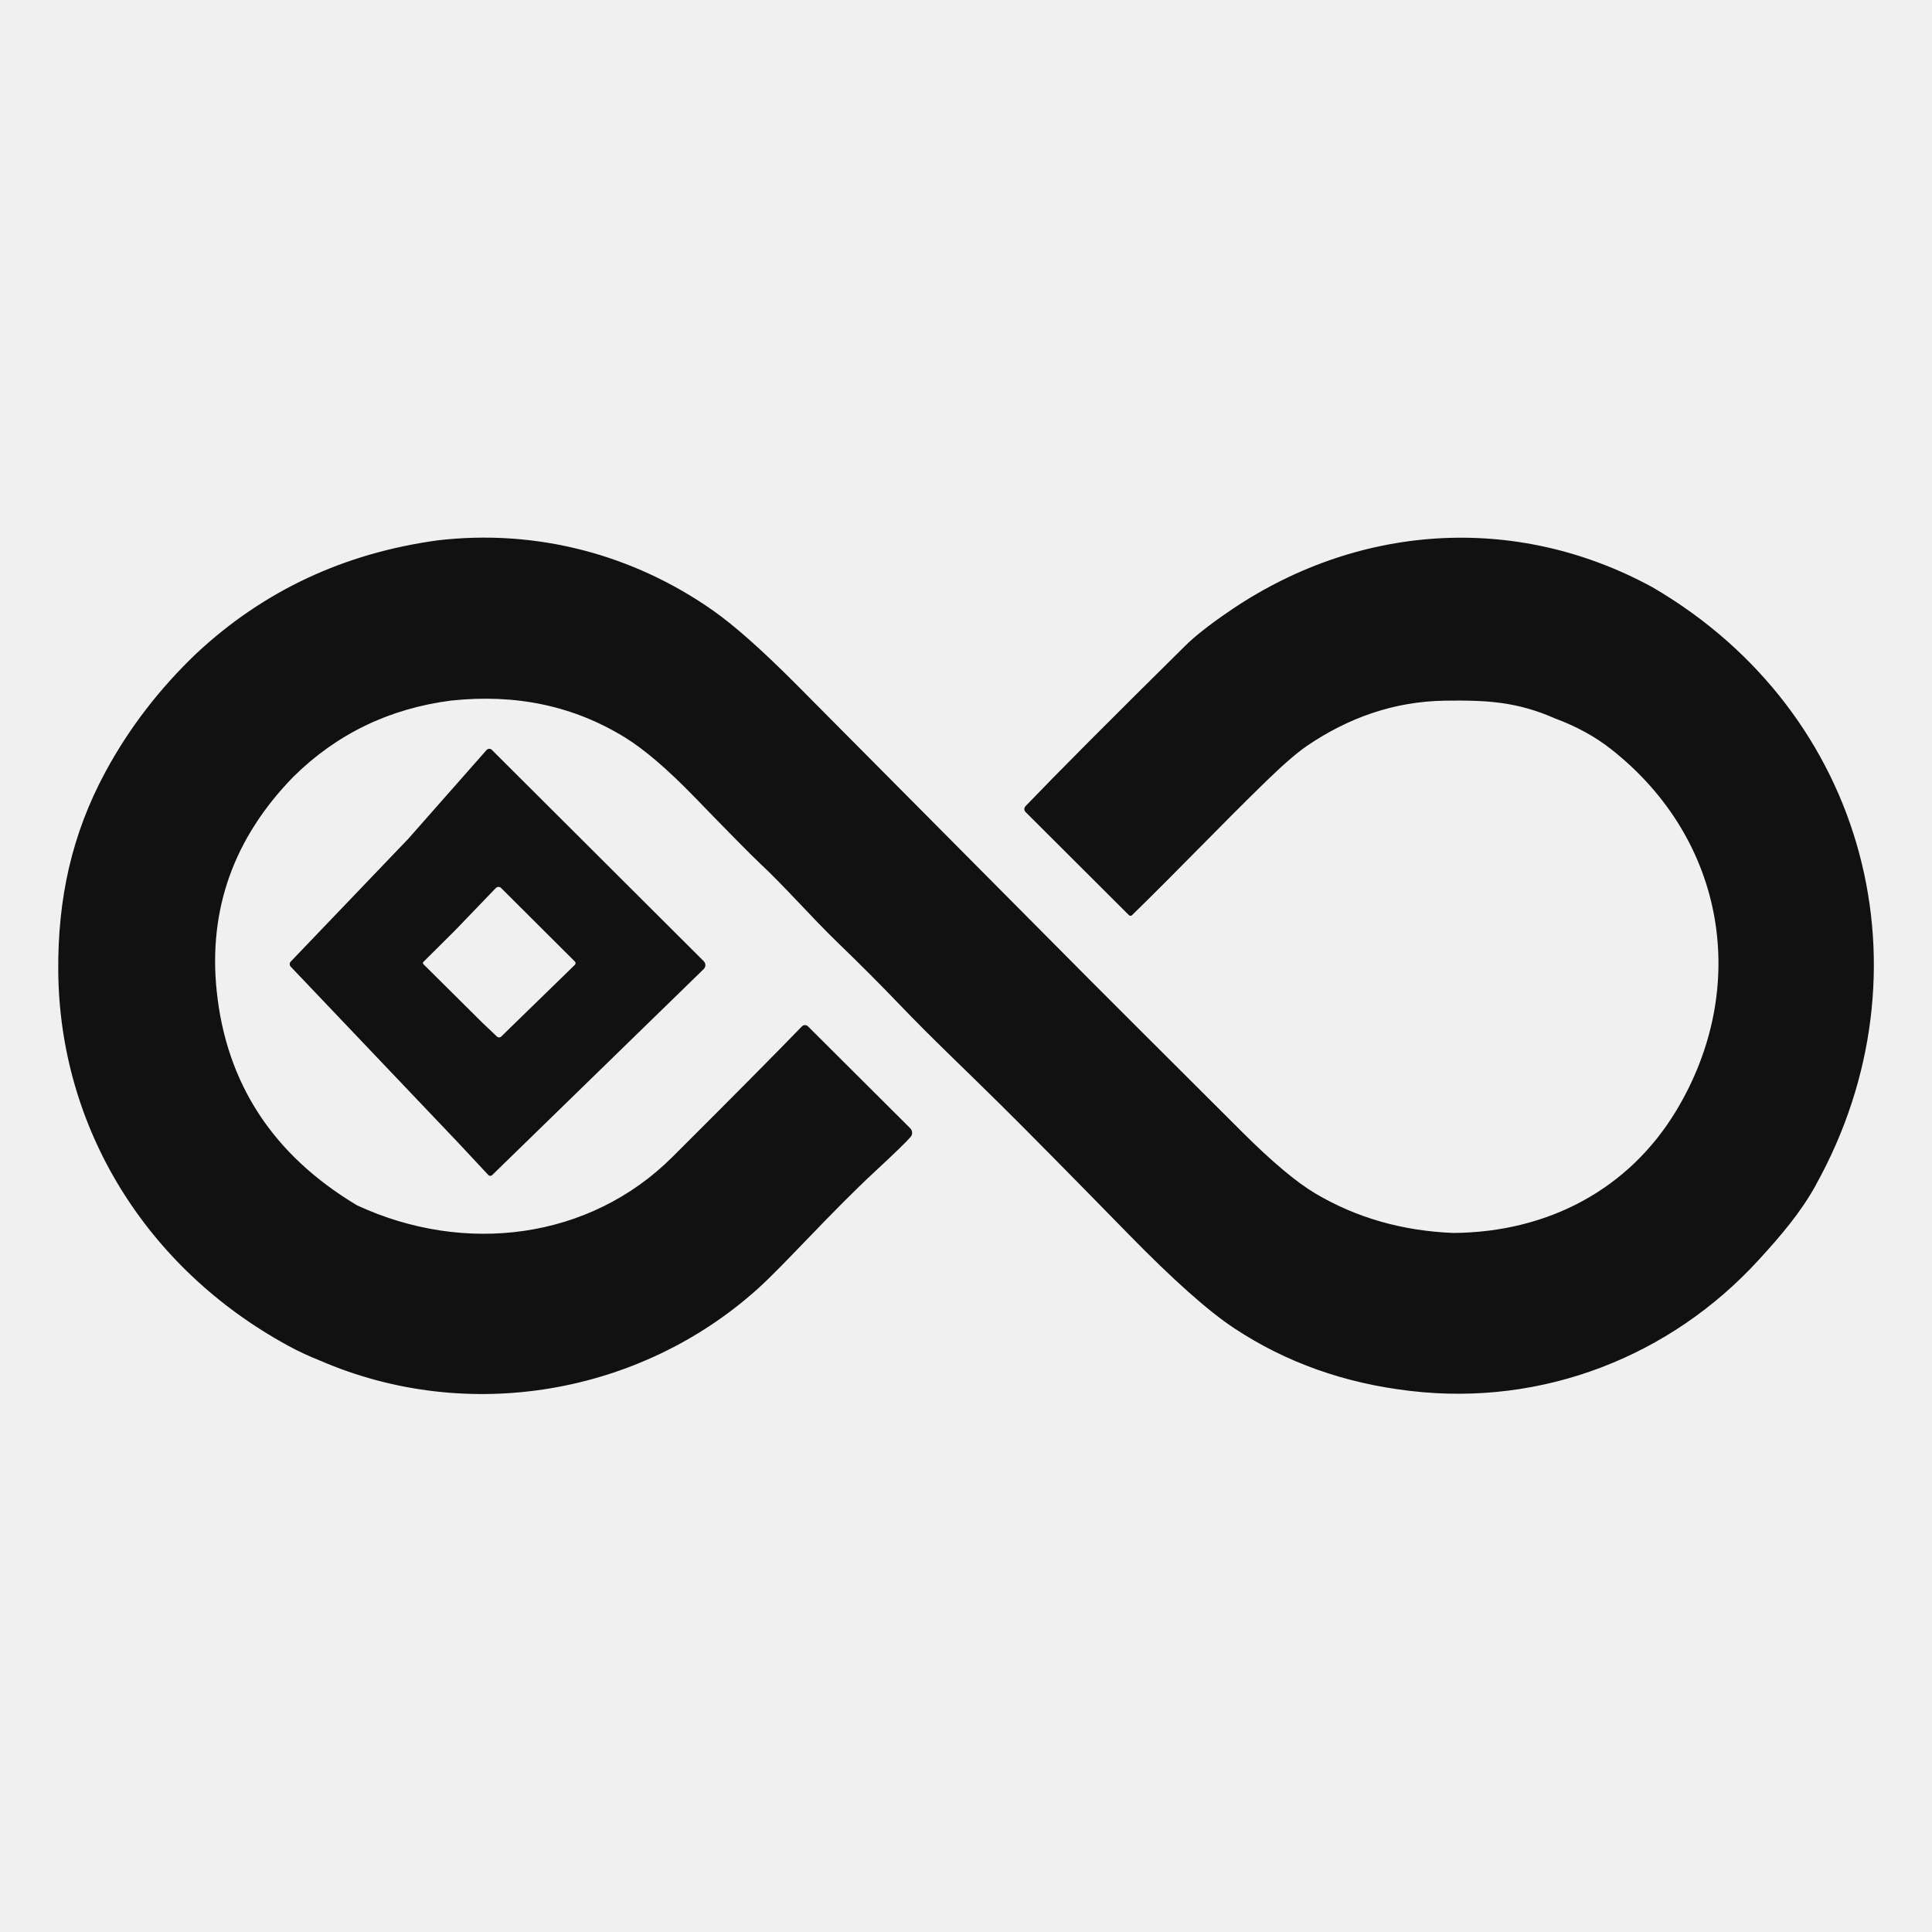
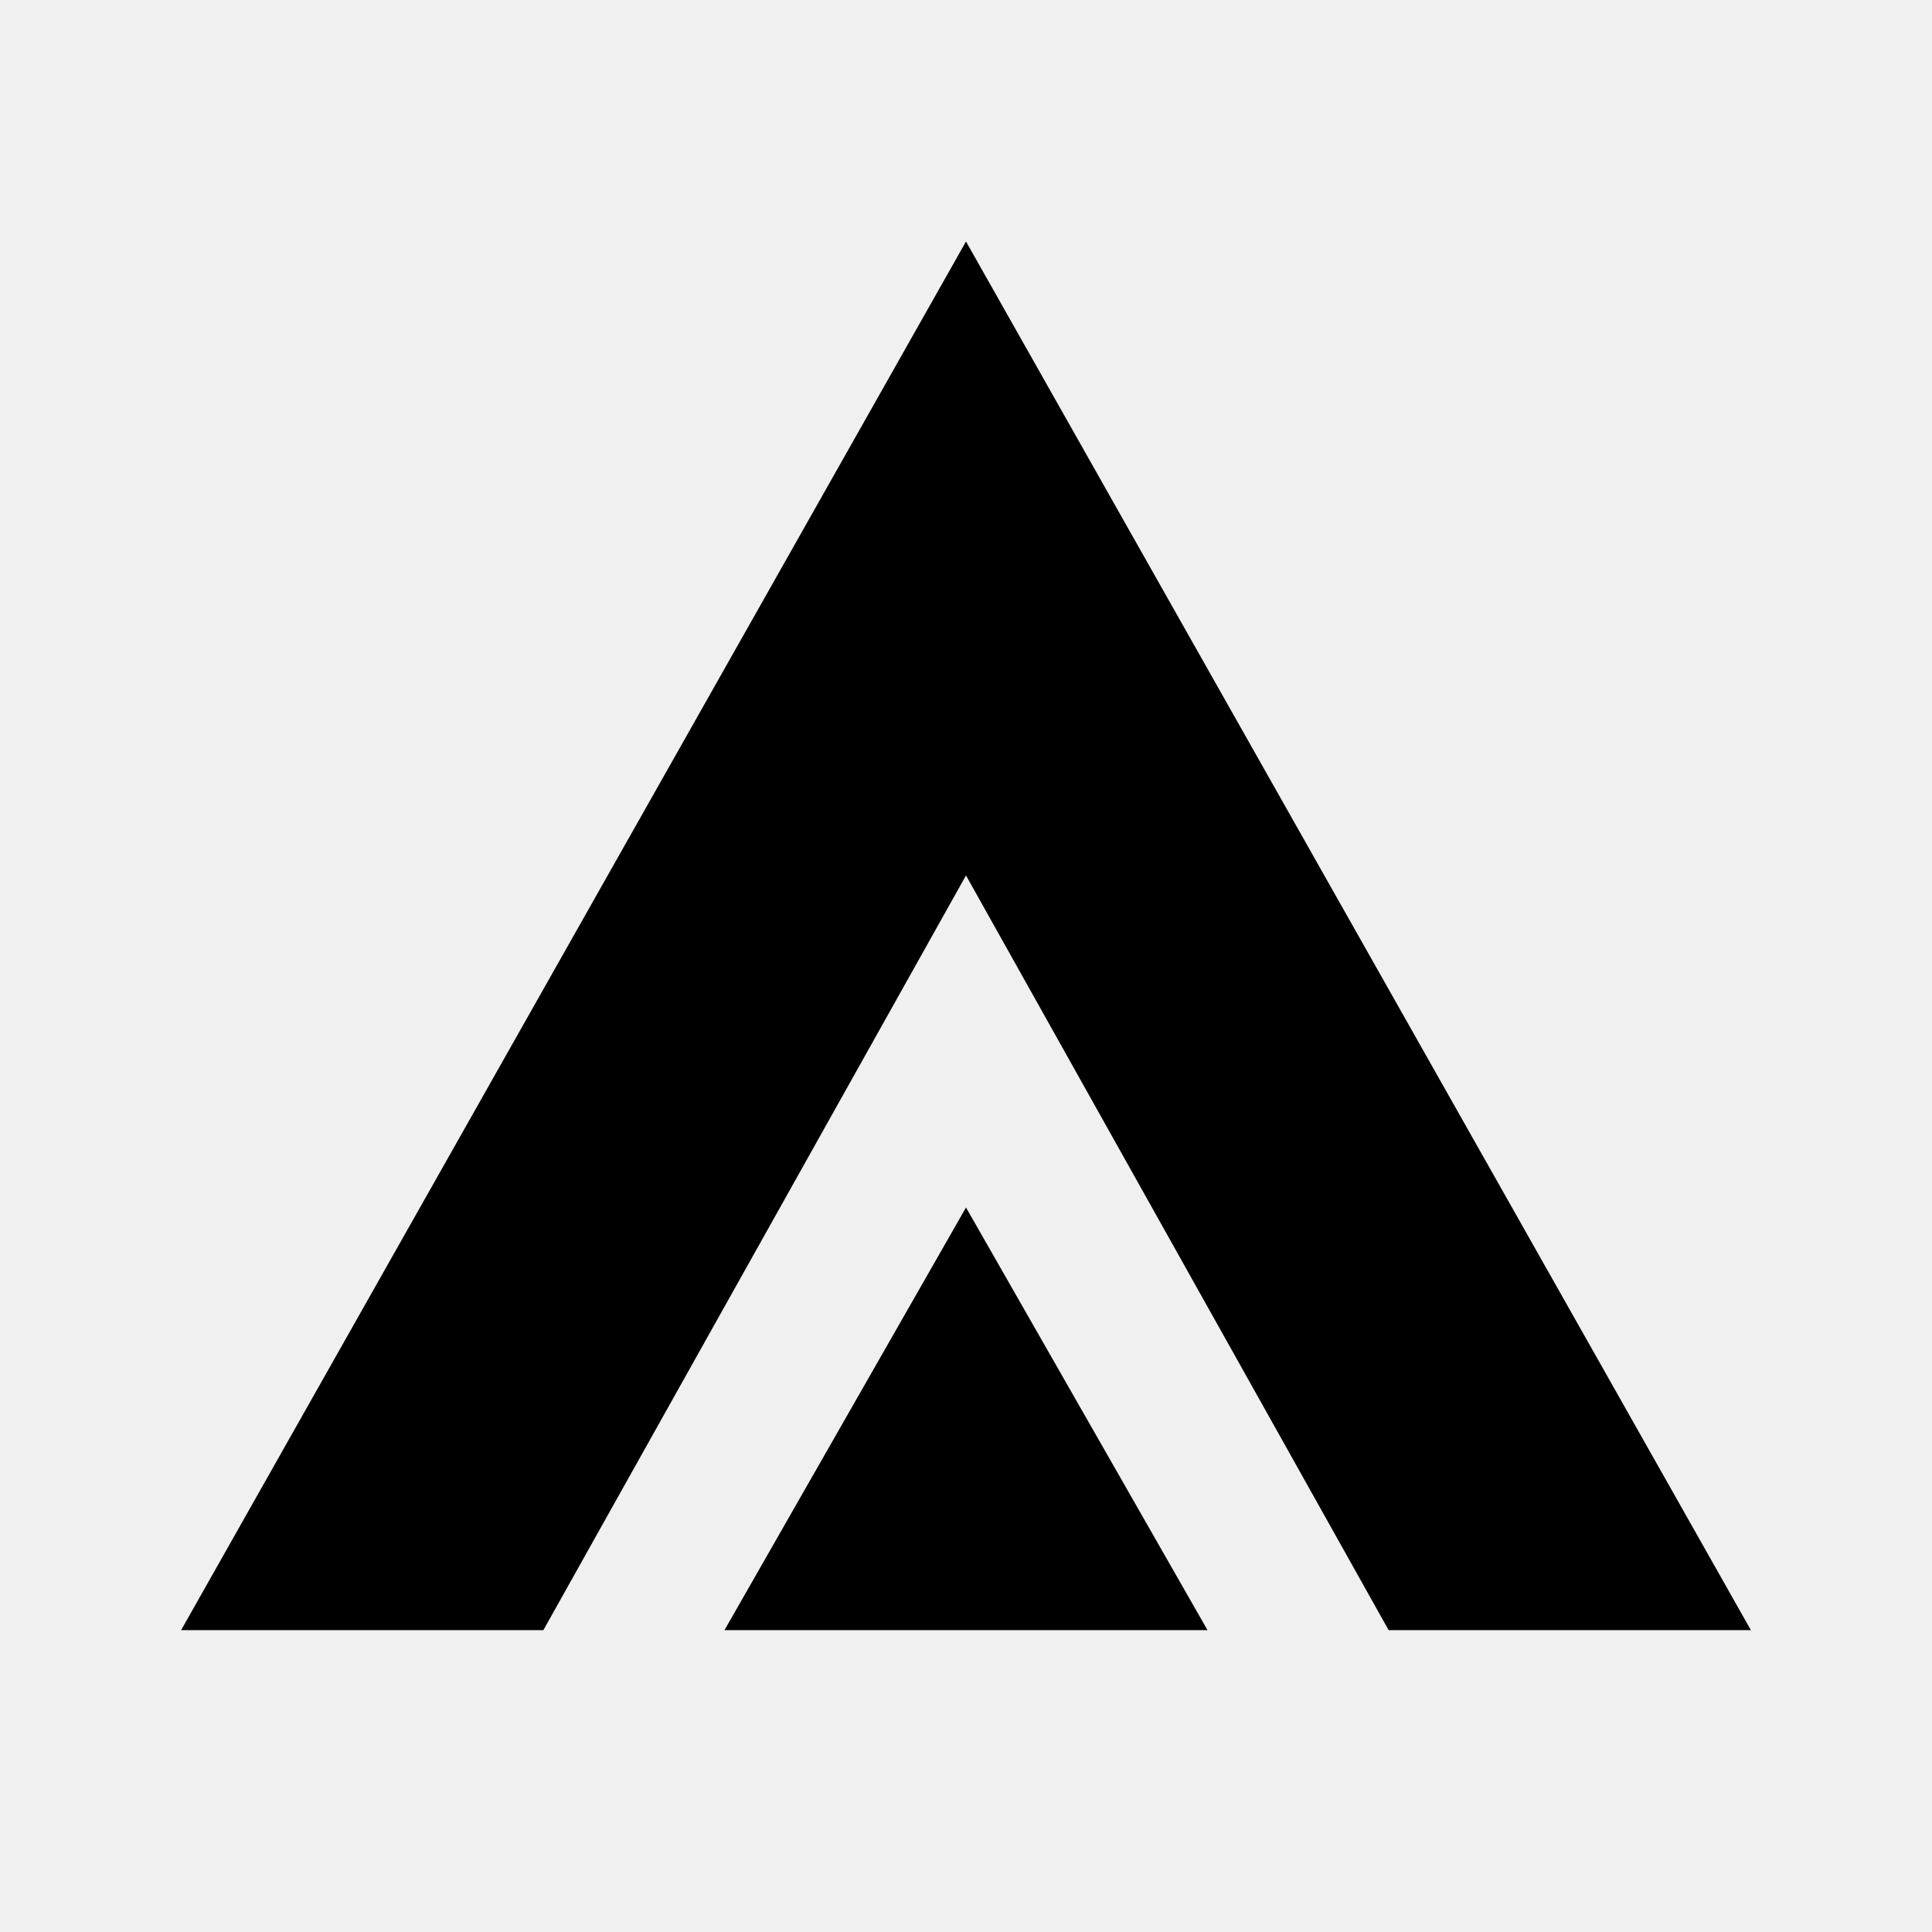
- <svg xmlns="http://www.w3.org/2000/svg" viewBox="0 0 400 400" role="img" aria-label="VOZEB PRO logo">
-   <style>
-     .mark {
-       fill: #111111;
-     }
- 
-     @media (prefers-color-scheme: dark) {
-       .mark {
-         fill: #ffffff;
-       }
-     }
-   </style>
-   <path class="mark" d="M375.99,245.3c-3.22,5.81-7.3,10.56-11.96,15.65-18.15,19.8-44.49,30.27-72.01,27.03-13.59-1.57-25.74-5.88-36.47-12.97-5.39-3.55-12.68-10.05-21.91-19.49-11.46-11.72-20.24-20.62-26.35-26.68-7.42-7.36-14.04-13.54-21.09-20.9-3.93-4.1-8.09-8.27-12.48-12.51-6.02-5.81-11.17-11.84-16.62-16.91-1.34-1.25-5.81-5.76-13.36-13.55-5.52-5.69-10.28-9.77-14.27-12.24-10.61-6.57-22.64-9.13-36.1-7.68-12.77,1.65-23.66,6.91-32.65,15.79-12.33,12.66-17.62,27.46-15.85,44.39,2.01,19.16,11.69,33.93,29.03,44.31,22.26,10.34,48.15,7.14,65.35-10.03,12.66-12.63,21.58-21.63,26.77-27,.34-.36.93-.36,1.27-.01l21.16,21.09c.5.5.53,1.27.08,1.8-.78.93-3.2,3.28-7.27,7.06-9.12,8.43-18.86,19.42-24.39,24.39-24.3,21.86-60.01,28.13-90.63,14.85-2.3-.91-4.52-1.94-6.65-3.11-29.41-16.05-47.29-45.15-47.53-77.6-.1-14.64,2.65-28.07,9.87-41.36,4.89-8.99,11.15-17.11,18.77-24.37,13.86-12.92,30.49-20.71,49.86-23.37,20.52-2.42,40.58,2.93,57.1,14.55,4.42,3.11,10.06,8.12,16.95,15.02.41.4,20.67,20.8,60.8,61.2,3.2,3.22,13.81,13.82,31.86,31.81,6.13,6.11,11.15,10.32,15.07,12.64,8.49,5.03,18.02,7.75,28.55,8.17,19.68-.14,36.36-9.1,46.12-25.26,15.34-25.4,10.4-56.12-13.42-74.88-3.3-2.6-7.17-4.73-11.62-6.38-8.02-3.53-14.32-3.81-22.94-3.68-10.41.17-19.86,3.53-28.4,9.33-2.07,1.41-4.89,3.85-8.47,7.32-9.3,9.05-18.06,18.27-27.79,27.76-.17.17-.46.17-.63,0l-21.4-21.35c-.34-.33-.35-.87-.01-1.23,6.53-6.81,17.55-17.88,33.08-33.22,1.93-1.91,4.81-4.19,8.66-6.84,26.54-18.37,59.54-20.82,88.09-5.24,44.68,26.07,58.16,79.81,33.83,123.66ZM101.84,155.26l43.86,43.74c.46.46.45,1.19-.01,1.64l-43.78,42.64c-.23.23-.6.22-.81-.01l-6.35-6.8-34.55-36.32c-.29-.3-.29-.77,0-1.07l24.36-25.45,16.17-18.34c.28-.32.8-.35,1.11-.04ZM102.69,183.82l-8.45,8.79-6.57,6.53c-.14.13-.14.35,0,.49l12.26,12.17,2.96,2.81c.25.24.63.24.88,0l15.25-14.85c.19-.19.19-.5,0-.69l-15.29-15.24c-.28-.28-.76-.28-1.03.01Z" />
+ <svg xmlns="http://www.w3.org/2000/svg" width="64" height="64" viewBox="0 0 64 64" fill="none">
+   <path d="M32 8L58 54H46L32 29L18 54H6L32 8Z" fill="currentColor" />
+   <path d="M32 40L40 54H24L32 40Z" fill="currentColor" />
</svg>
